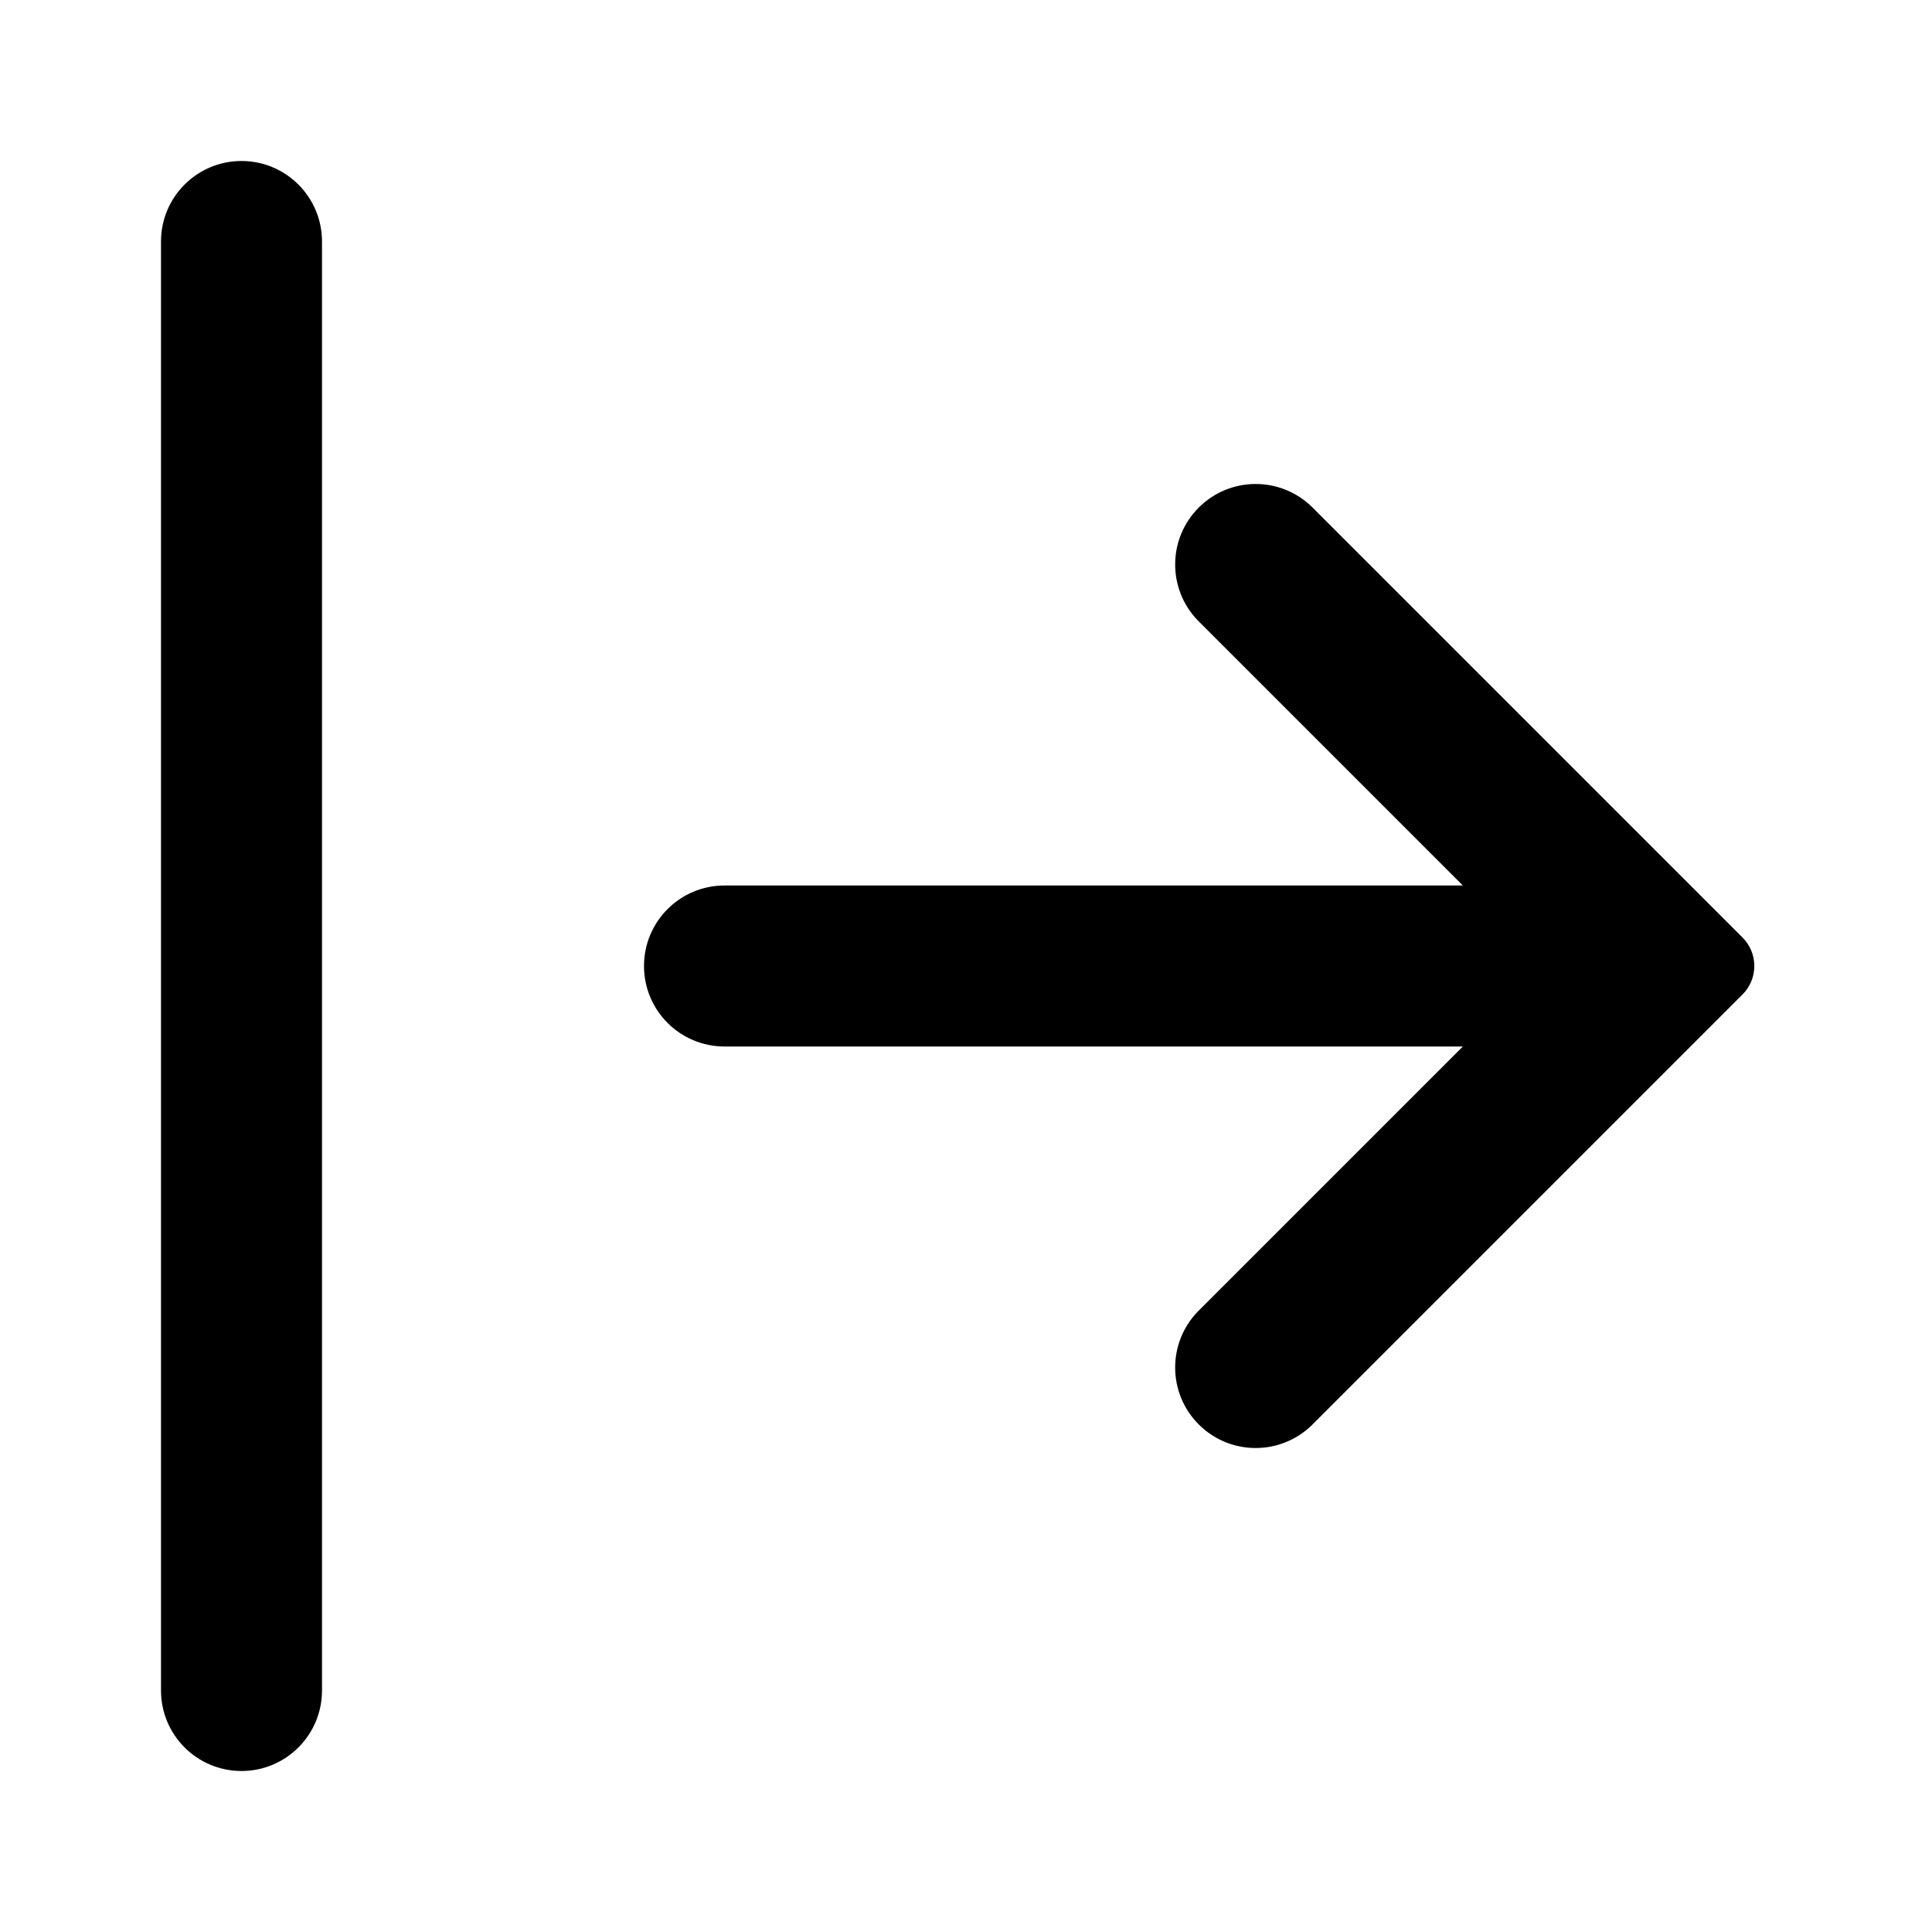
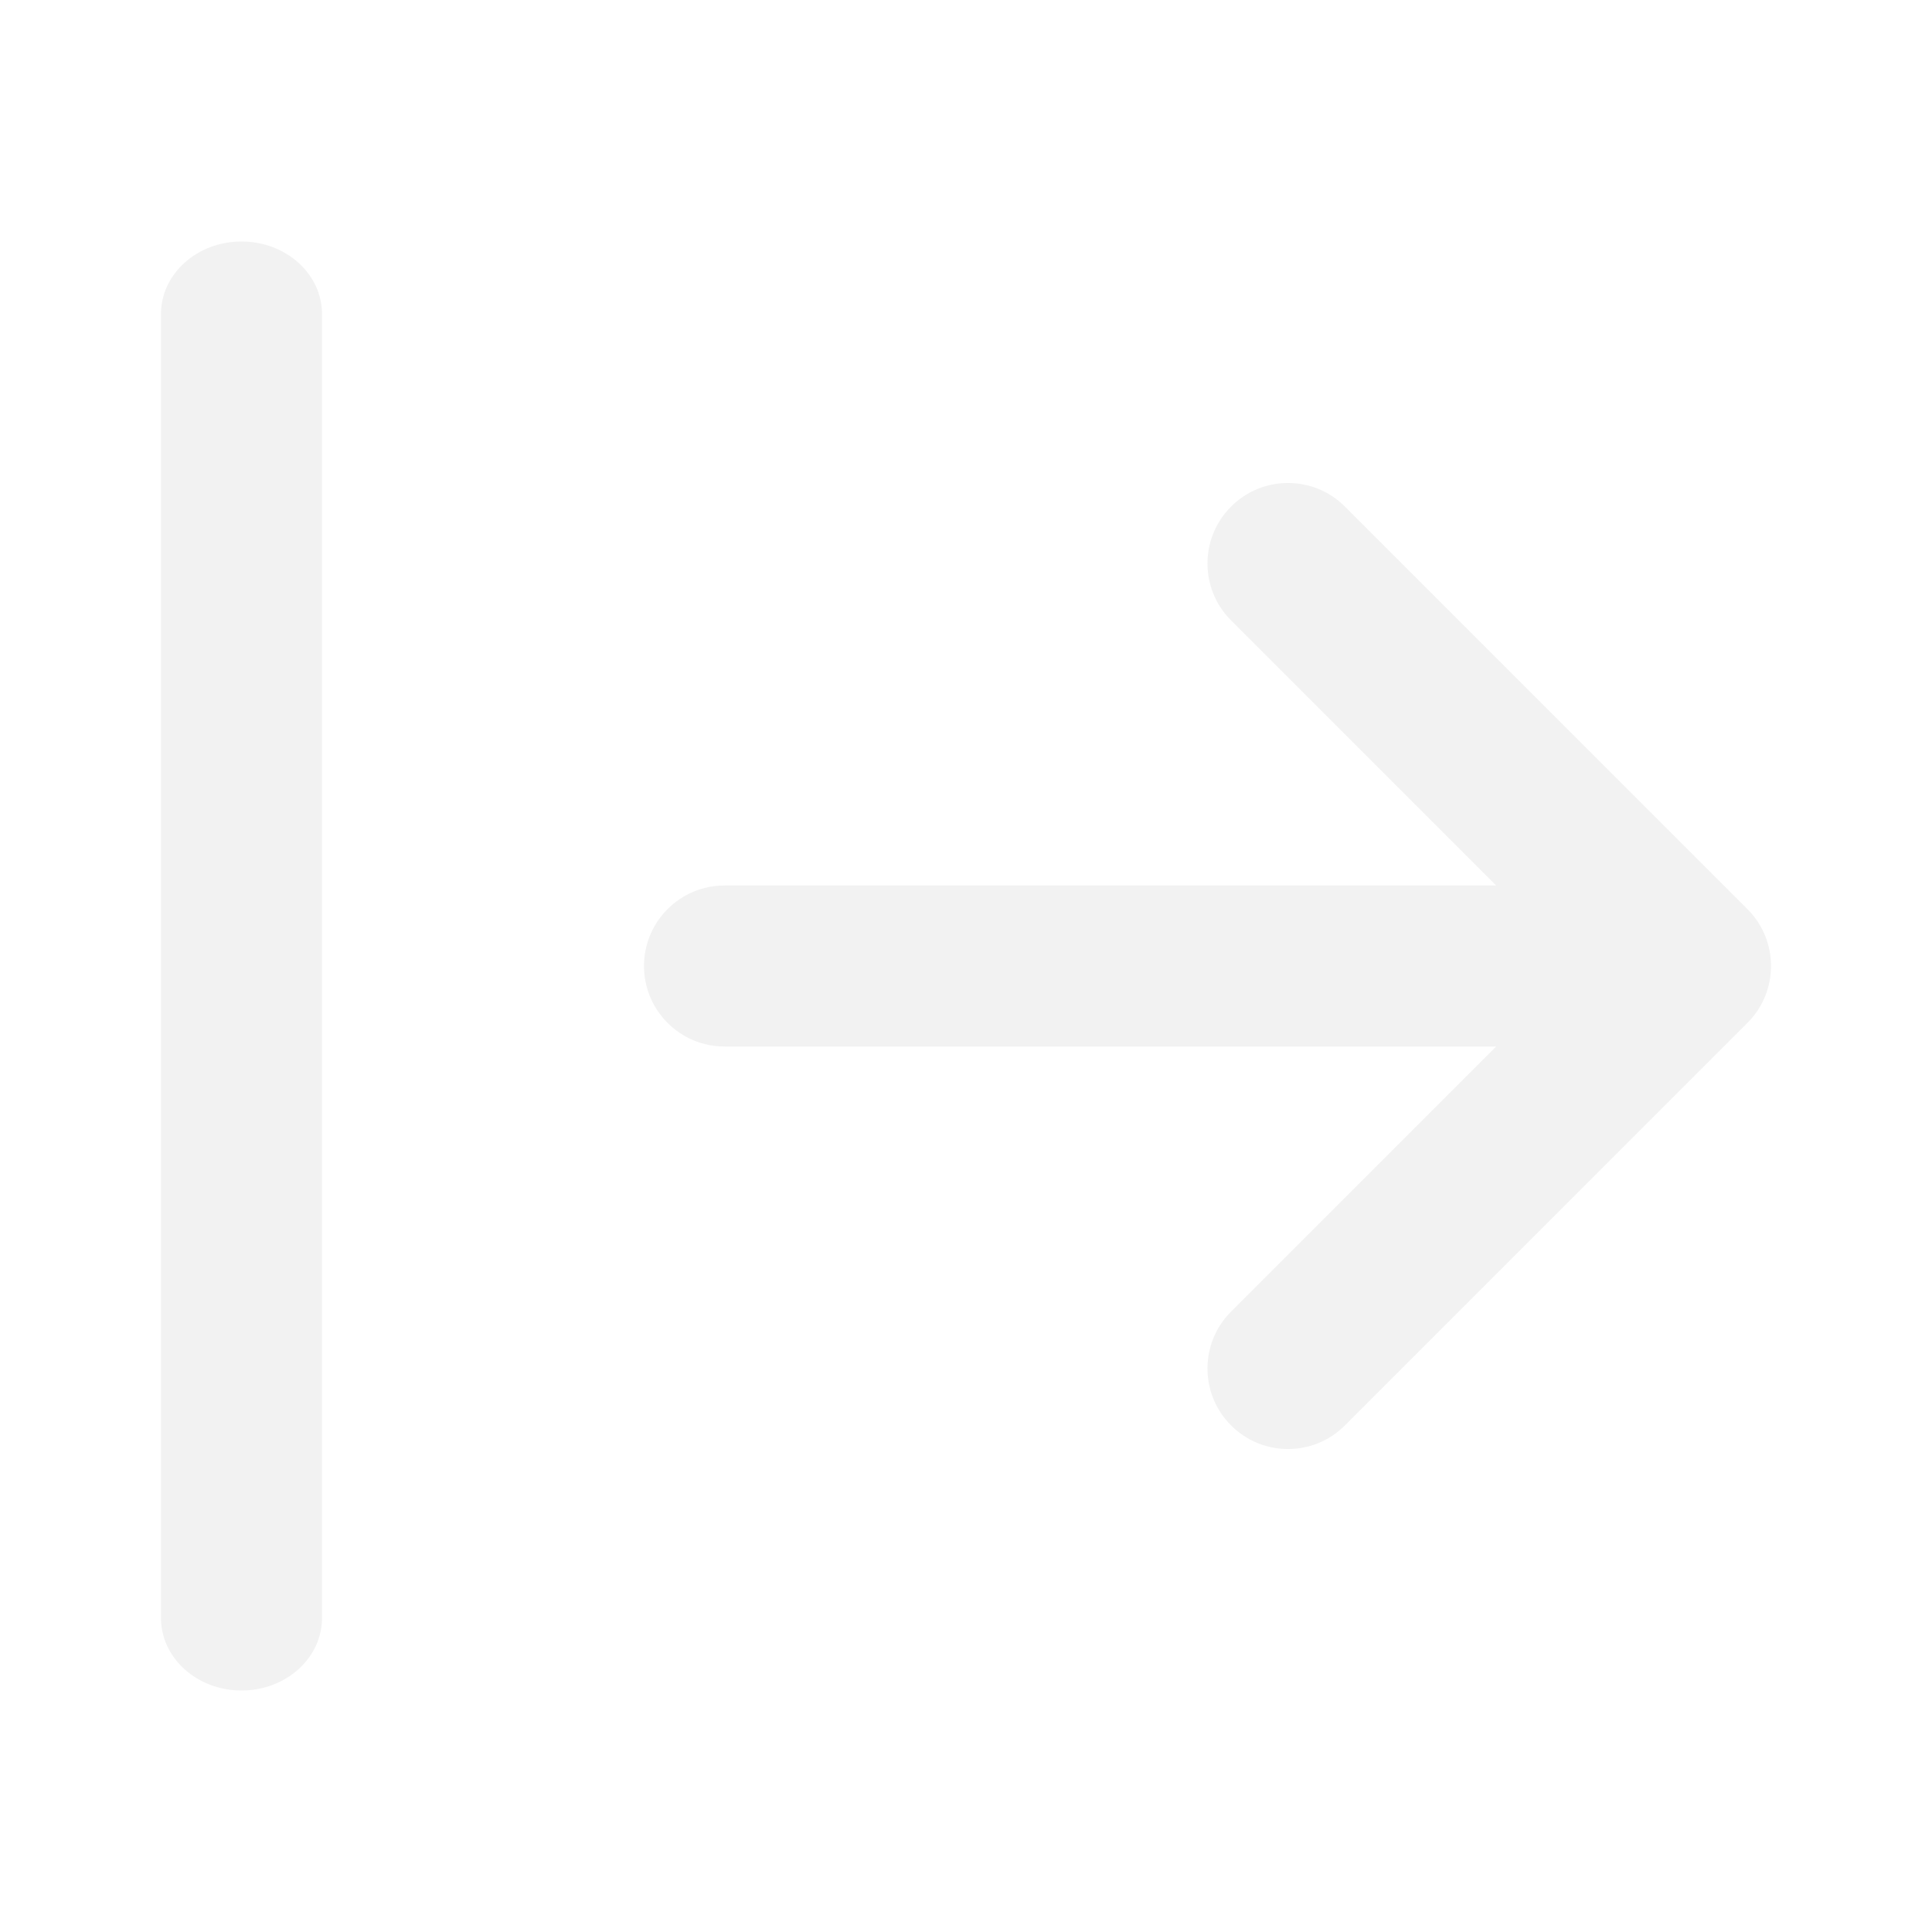
- <svg xmlns="http://www.w3.org/2000/svg" width="24" height="24" viewBox="0 0 24 24">
-   <path d="M4 3a1 1 0 10-2 0v18a1 1 0 102 0V3zm12.293 14.707a1 1 0 01-1.414-1.414L18.172 13H9a1 1 0 110-2h9.172l-3.293-3.293a1 1 0 011.414-1.414l5.353 5.353a.5.5 0 010 .708l-5.353 5.353z" />
+ <svg xmlns="http://www.w3.org/2000/svg" width="24" height="24" viewBox="0 0 24 24" fill="none">
+   <path d="M21.707 12.707C22.098 12.317 22.098 11.683 21.707 11.293L16.707 6.293C16.317 5.902 15.683 5.902 15.293 6.293C14.902 6.683 14.902 7.317 15.293 7.707L18.586 11H9C8.448 11 8 11.448 8 12C8 12.552 8.448 13 9 13L18.586 13L15.293 16.293C14.902 16.683 14.902 17.317 15.293 17.707C15.683 18.098 16.317 18.098 16.707 17.707L21.707 12.707Z" fill="#F2F2F2" />
+   <path d="M3 3C3.552 3 4 3.403 4 3.9L4 20.1C4 20.597 3.552 21 3 21C2.448 21 2 20.597 2 20.1L2 3.9C2 3.403 2.448 3 3 3Z" fill="#F2F2F2" />
</svg>
